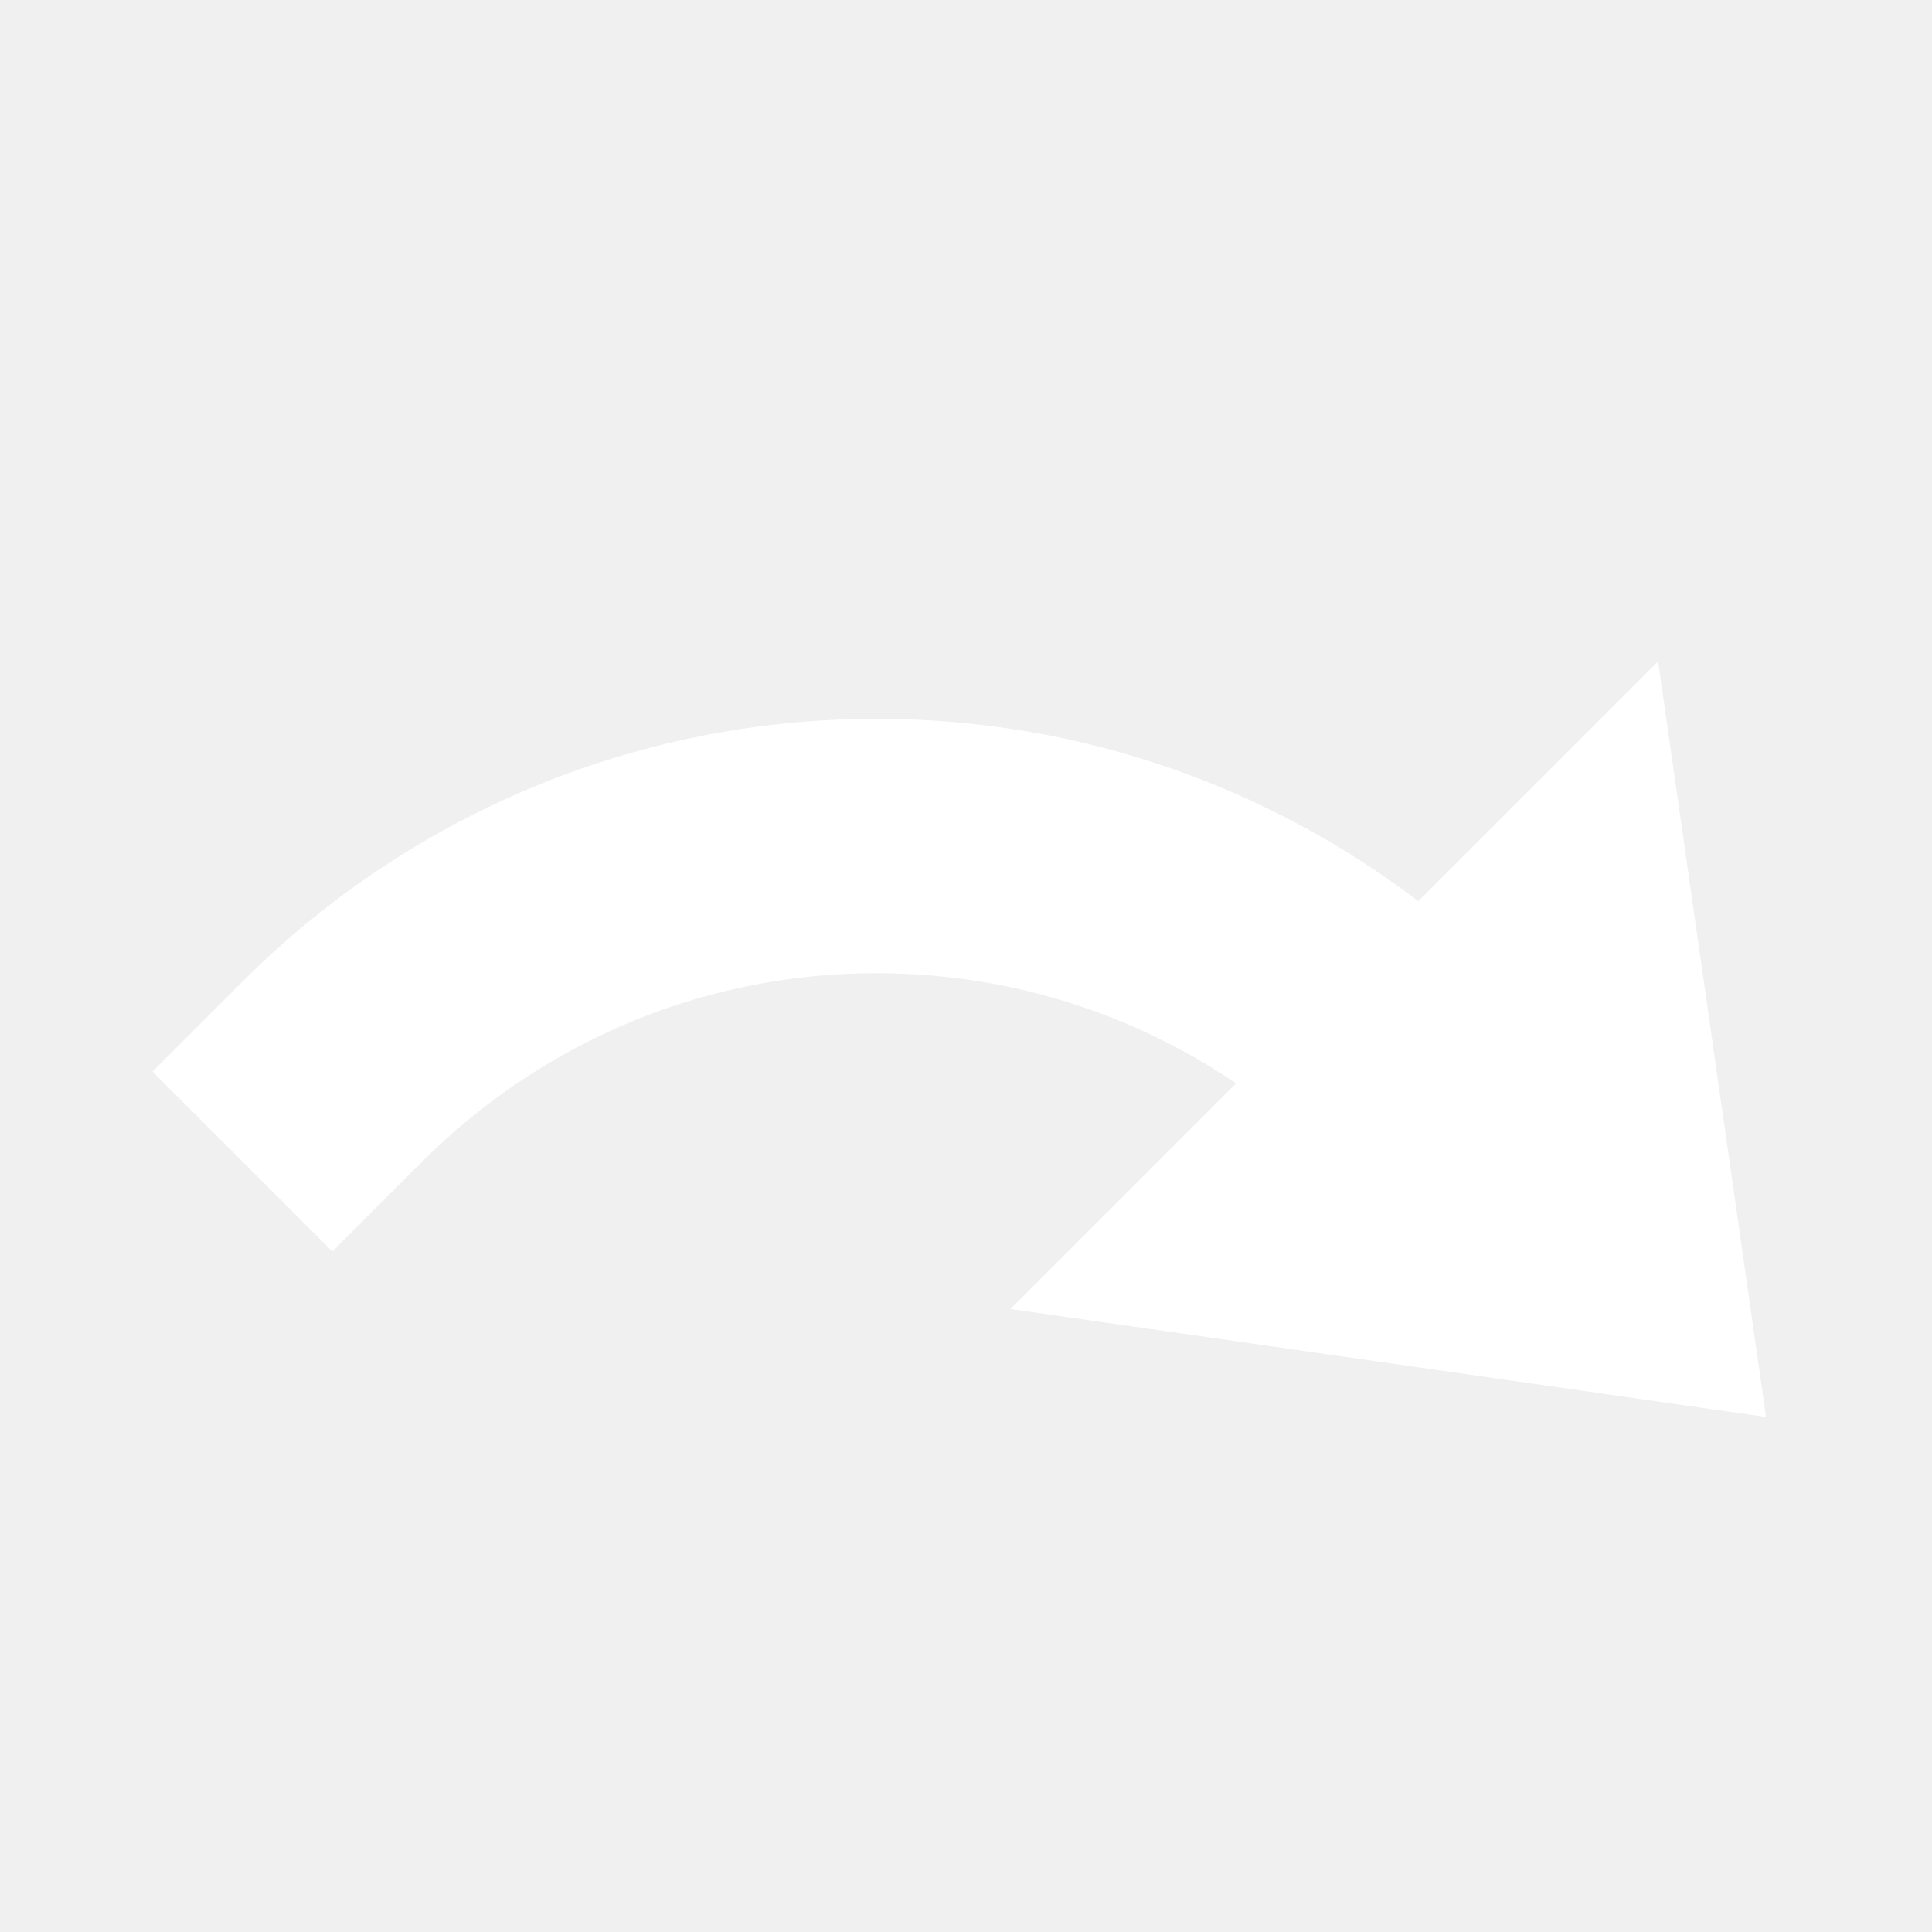
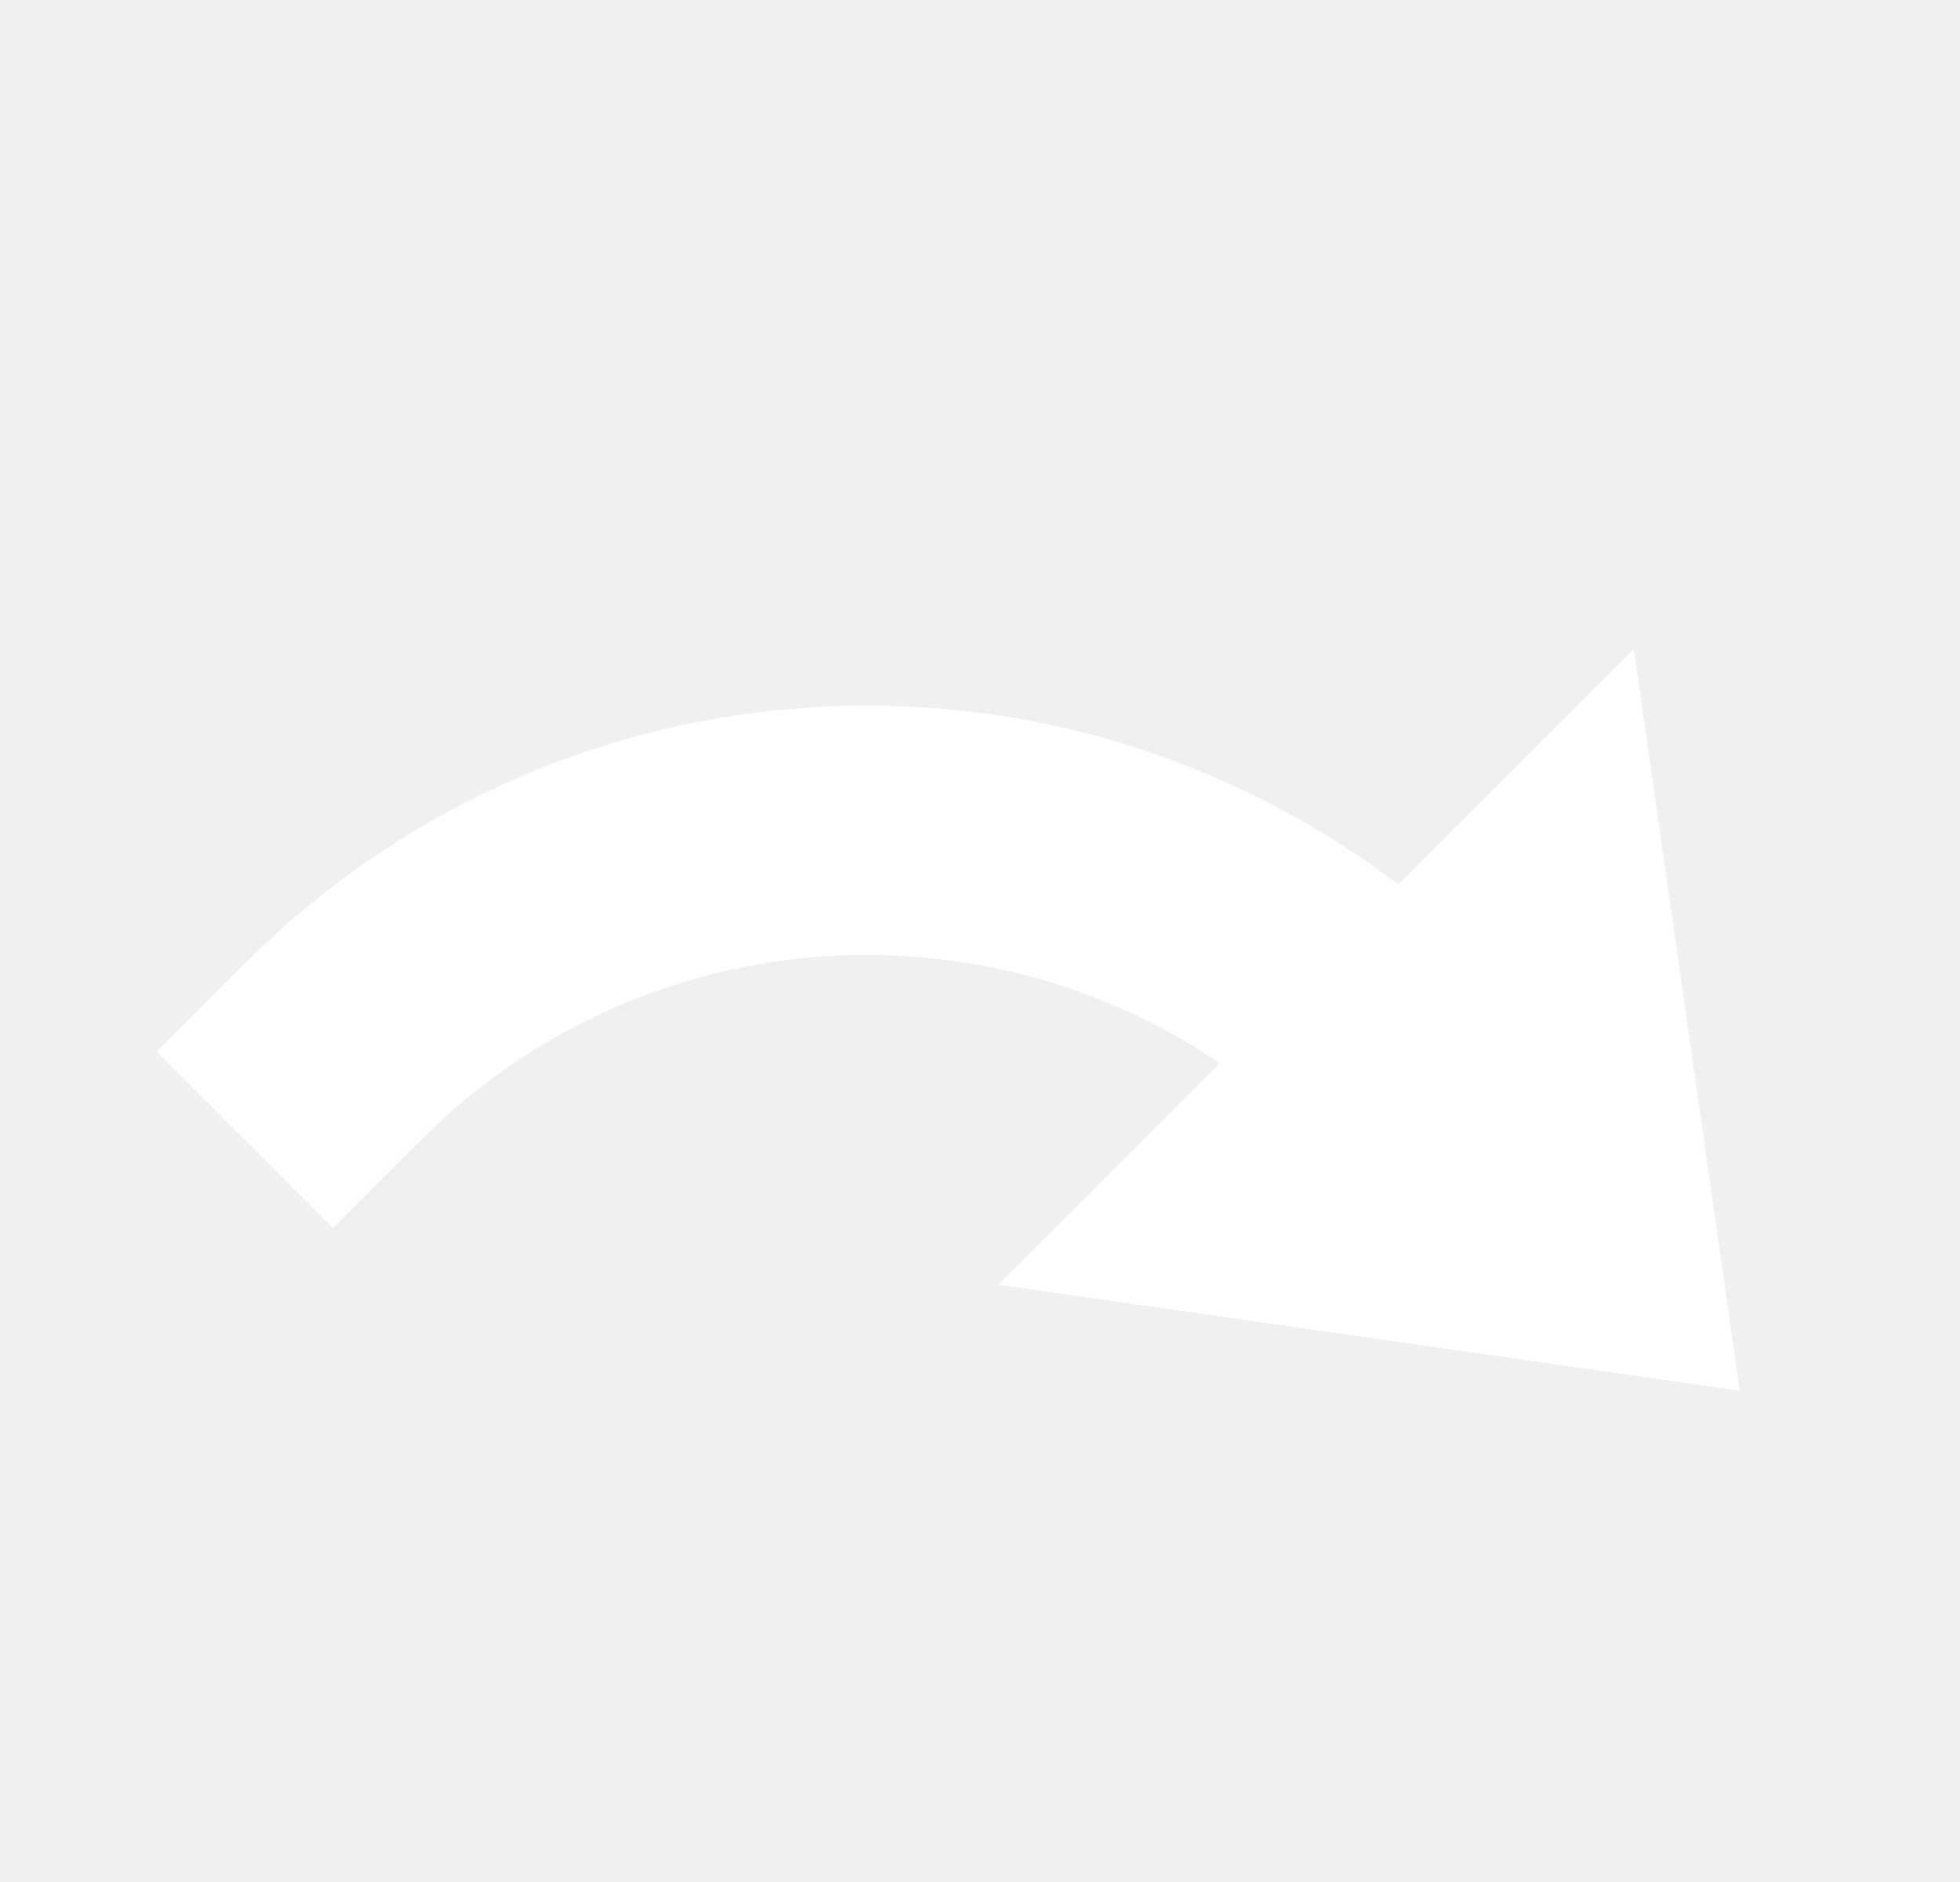
- <svg xmlns="http://www.w3.org/2000/svg" width="100%" height="100%" viewBox="0 0 119 119" version="1.1" xml:space="preserve" style="fill-rule:evenodd;clip-rule:evenodd;stroke-linecap:square;stroke-linejoin:round;stroke-miterlimit:1.5;">
-   <g transform="matrix(1,0,0,1,-149,0)">
-     <g id="rotate_right" transform="matrix(1,0,0,1,149.2462,0)">
+ <svg xmlns="http://www.w3.org/2000/svg" width="100%" height="100%" viewBox="0 0 25 24" version="1.1" xml:space="preserve" style="fill-rule:evenodd;clip-rule:evenodd;stroke-linecap:square;stroke-linejoin:round;stroke-miterlimit:1.5;">
+   <g transform="matrix(1,0,0,1,-55,0)">
+     <g id="rotate_right" transform="matrix(0.2032,0,0,0.2032,55.136,0)">
      <rect x="0" y="0" width="118.11" height="118.11" style="fill:none;" />
      <g transform="matrix(-1.184948,0,0,1.184948,118.9706,30.73304)">
-         <g transform="matrix(-0.843919,0,0,0.843919,100.6093,-25.93619)">
-           <path d="M62.236,80.628L108.777,87.277L102.129,40.735L62.236,80.628Z" style="fill:white;" />
-           <path d="M87.501,66.001C78.92,57.42 67.069,52.109 53.987,52.109C40.905,52.109 29.053,57.42 20.472,66.001" style="fill:none;stroke:white;stroke-width:15.67px;" />
+         <g transform="matrix(-4.153143,0,0,4.153143,100.9663,-25.93619)">
+           <path d="M12.732,16.384L22.19,17.735L20.838,8.277L12.732,16.384Z" style="fill:white;" />
+           <path d="M17.866,13.411C16.123,11.668 13.714,10.589 11.056,10.589C8.398,10.589 5.99,11.668 4.246,13.411" style="fill:none;stroke:white;stroke-width:3.18px;" />
        </g>
      </g>
    </g>
  </g>
</svg>
